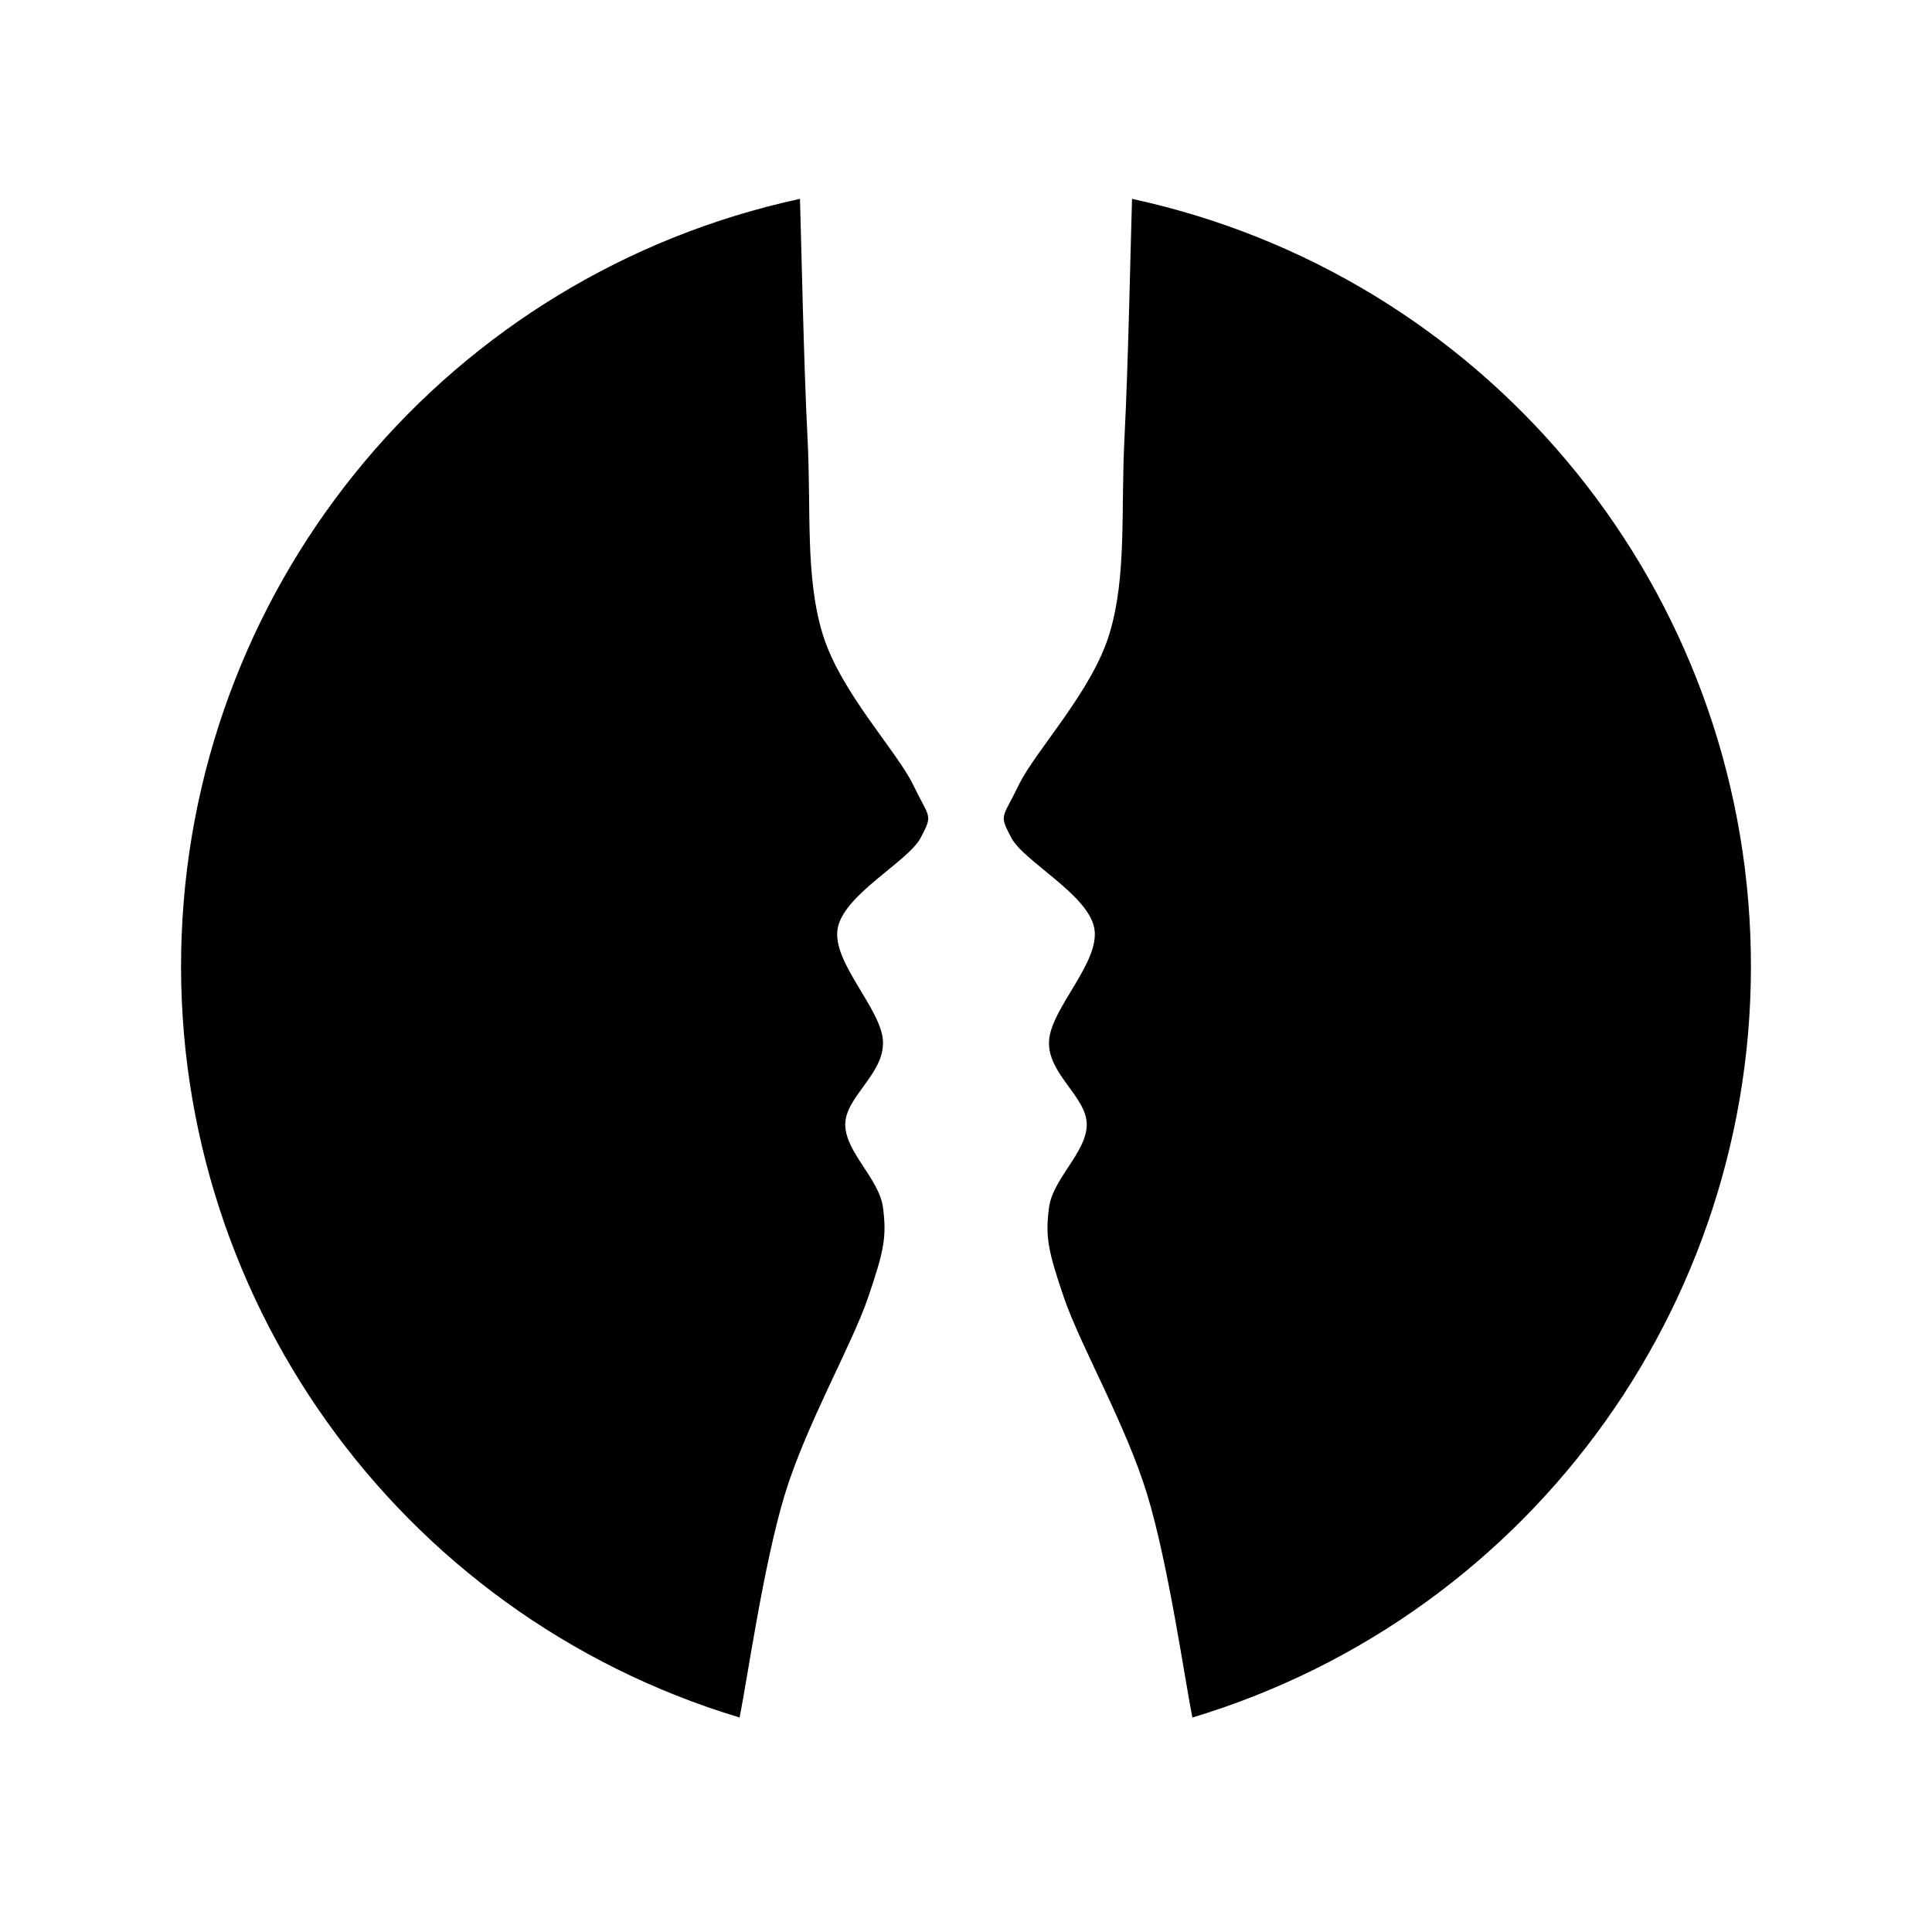
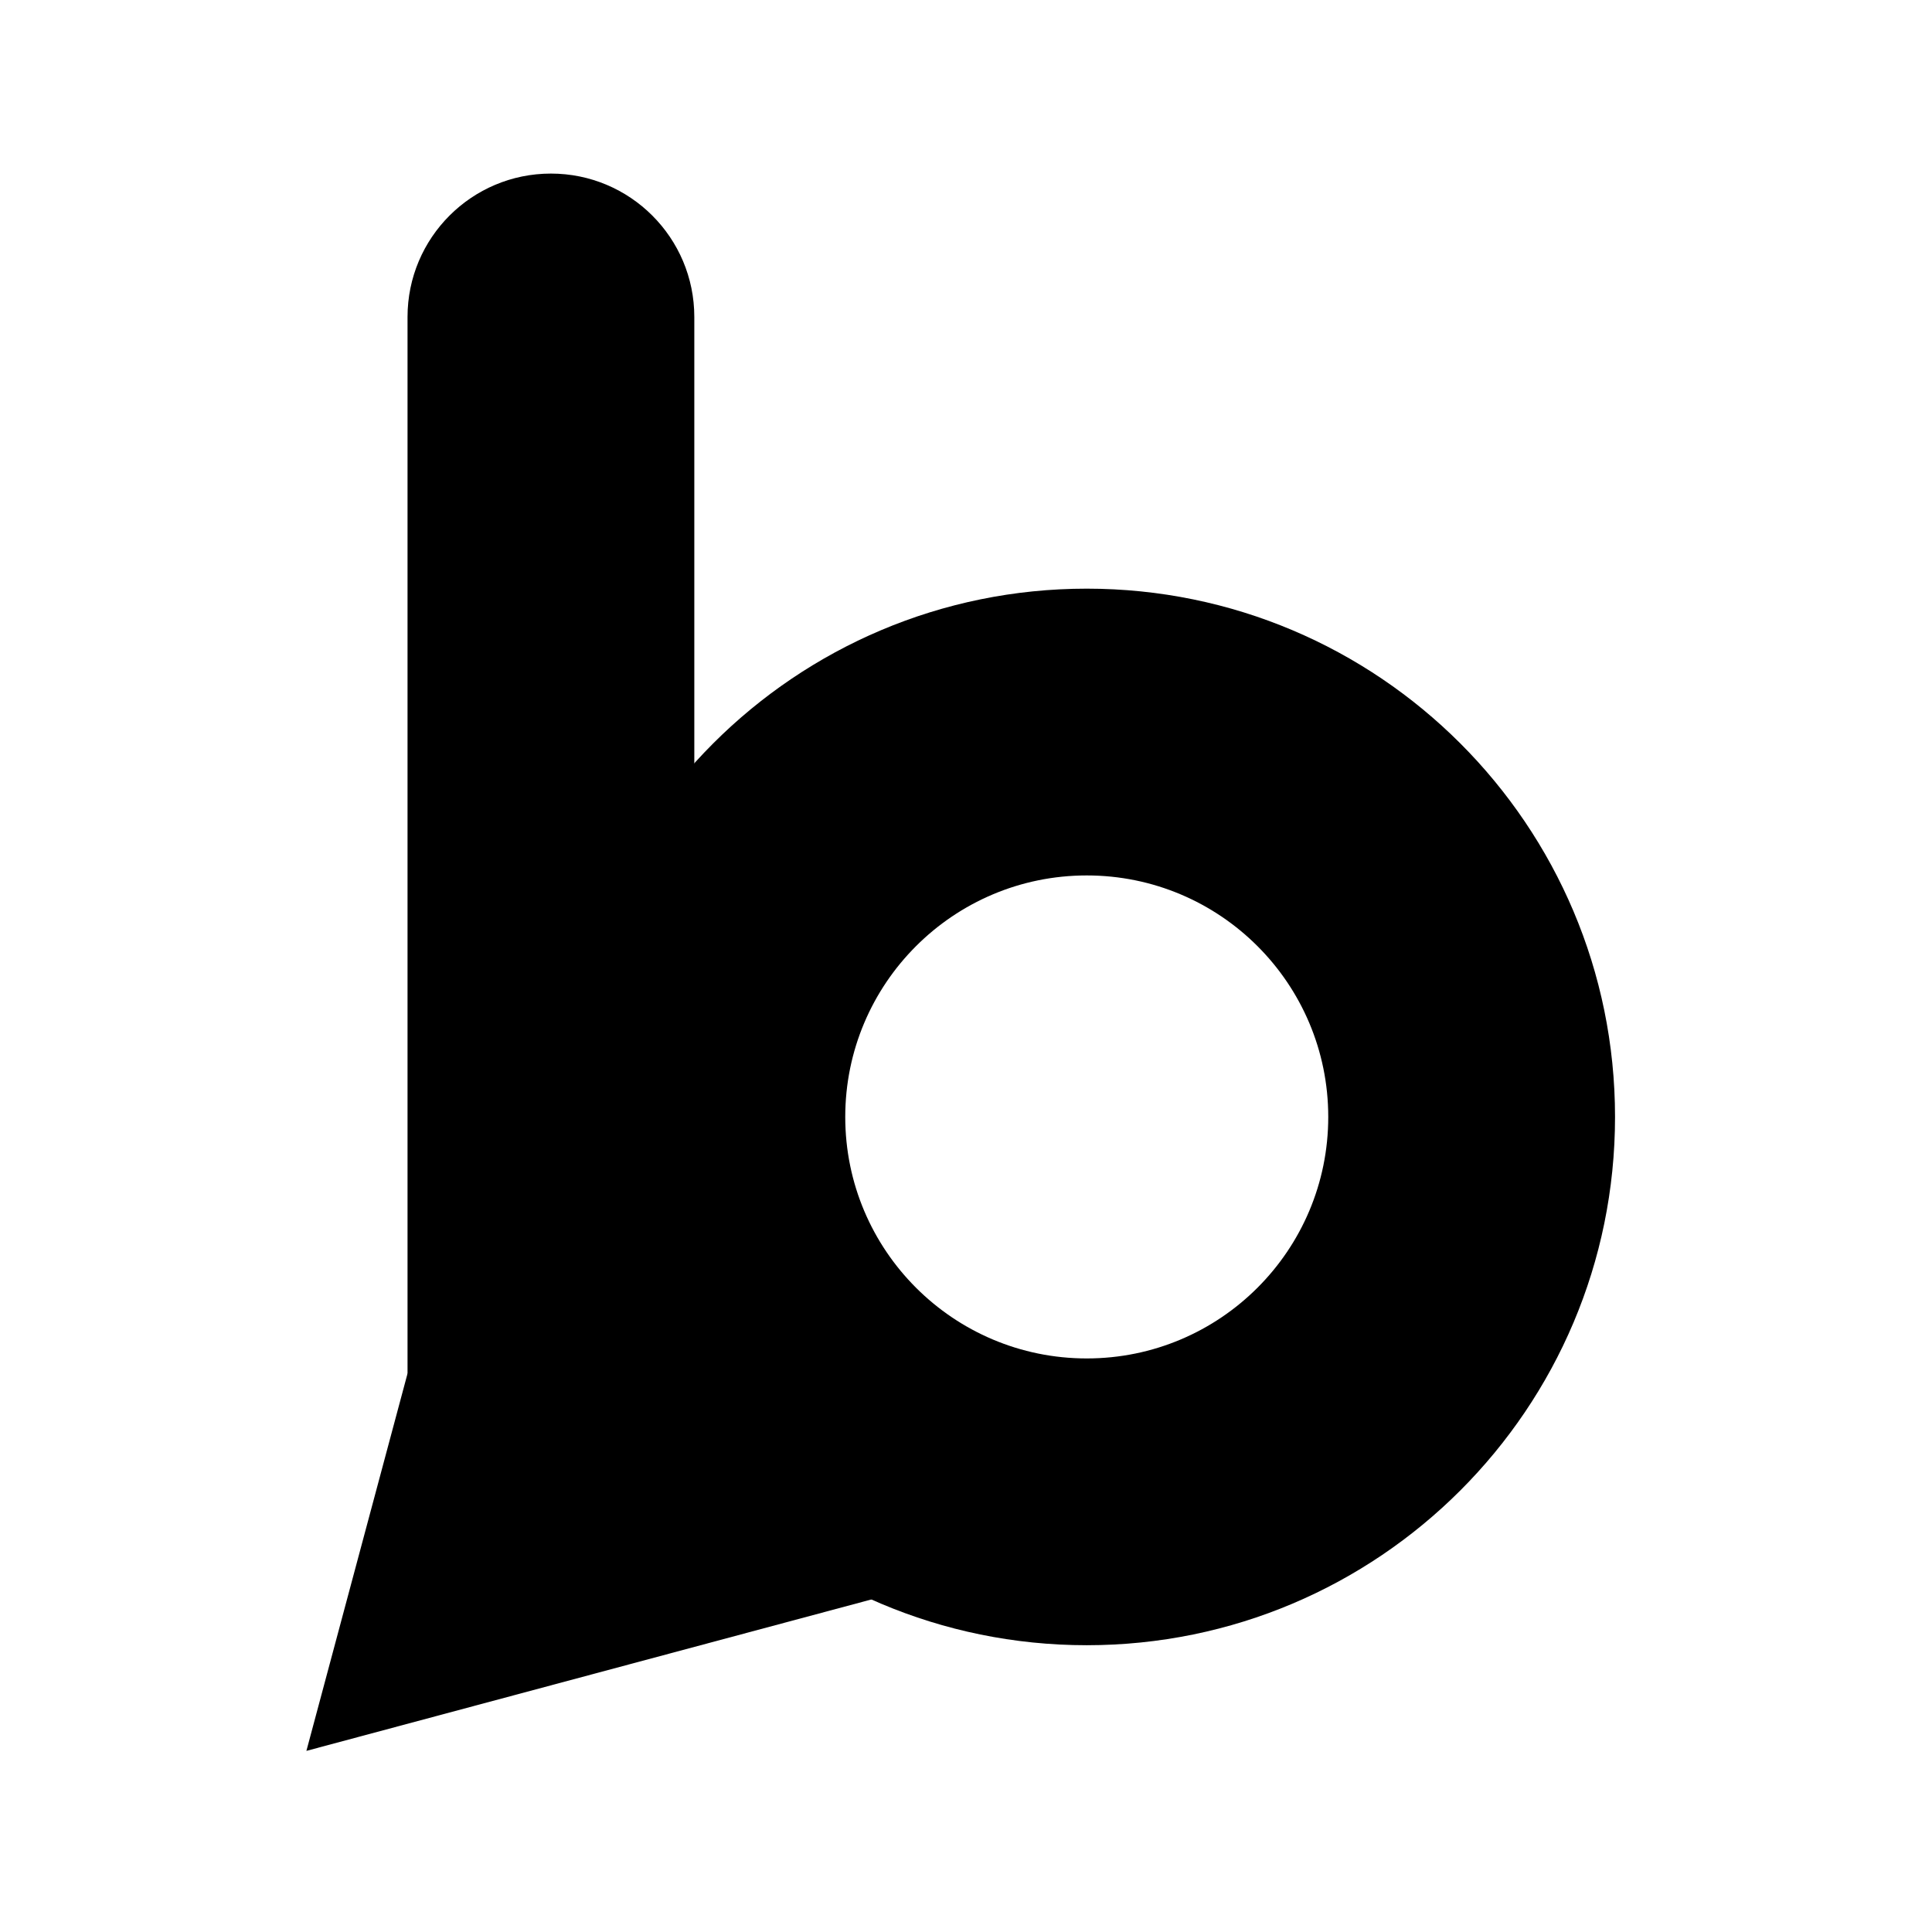
<svg xmlns="http://www.w3.org/2000/svg" viewBox="0 0 256 256">
  <g fill="#000">
-     <path d="M106 26.35C106.17 31.63 106.5 48.39 107 58C107.5 67.61 106.67 76.33 109 84C111.33 91.67 118.83 99.5 121 104C123.17 108.5 123.67 107.83 122 111C120.33 114.17 111.83 118.5 111 123C110.17 127.5 116.83 133.67 117 138C117.17 142.33 112 145.33 112 149C112 152.67 116.5 156.17 117 160C117.5 163.83 117.17 165.67 115 172C112.83 178.33 106.83 188.74 104 198C101.17 207.26 99 222.65 98 227.58A104 104 0 0 1 106 26.35Z" />
-     <path d="M150 26.35C149.83 31.63 149.5 48.39 149 58C148.5 67.61 149.33 76.33 147 84C144.67 91.67 137.17 99.5 135 104C132.83 108.5 132.33 107.83 134 111C135.67 114.17 144.17 118.5 145 123C145.83 127.5 139.17 133.67 139 138C138.83 142.33 144 145.33 144 149C144 152.67 139.5 156.17 139 160C138.5 163.83 138.83 165.67 141 172C143.17 178.33 149.17 188.74 152 198C154.83 207.26 157 222.65 158 227.58A104 104 0 0 0 150 26.35Z" />
+     <path d="M54 42A19 19 0 0 1 92 42V218H54Z" />
+     <path d="M74 148A70 70 0 0 1 214 148A70 70 0 0 1 74 148ZM112 148A32 32 0 0 0 176 148A32 32 0 0 0 112 148Z" />
+     <path d="M54 182L40.6 232L115.49 211.93L135.4 198.27L92 182Z" />
  </g>
</svg>
